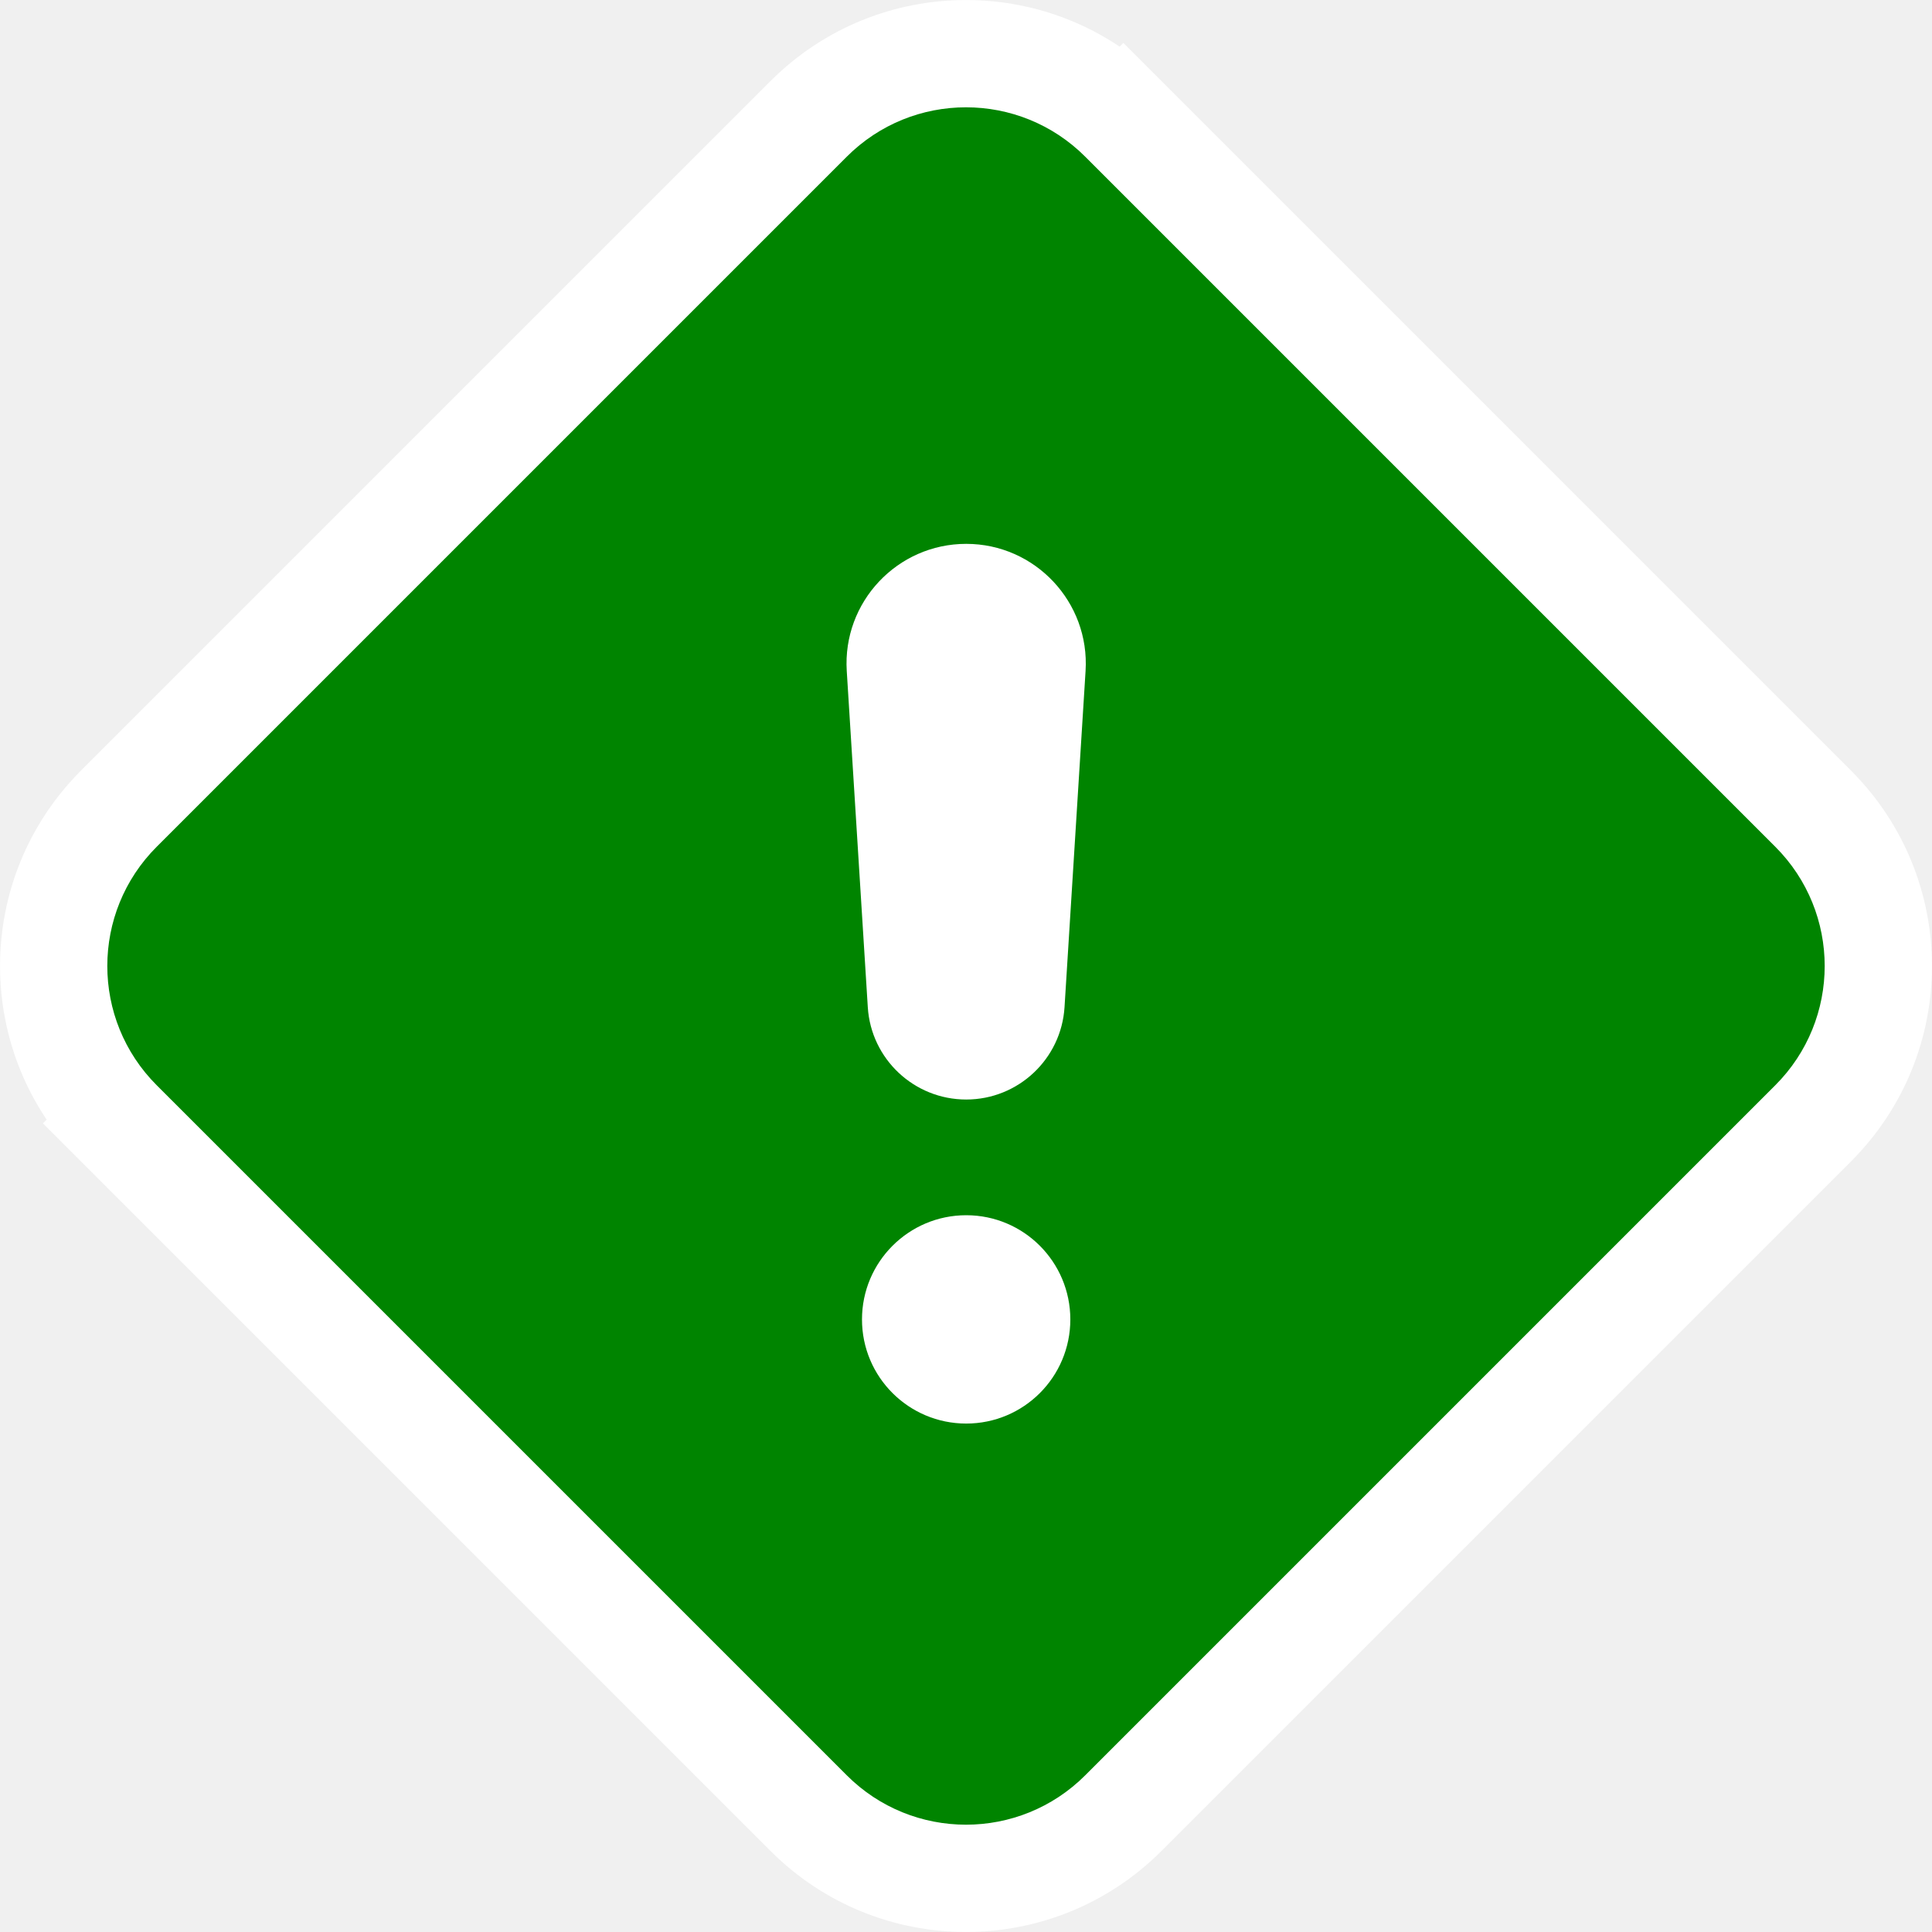
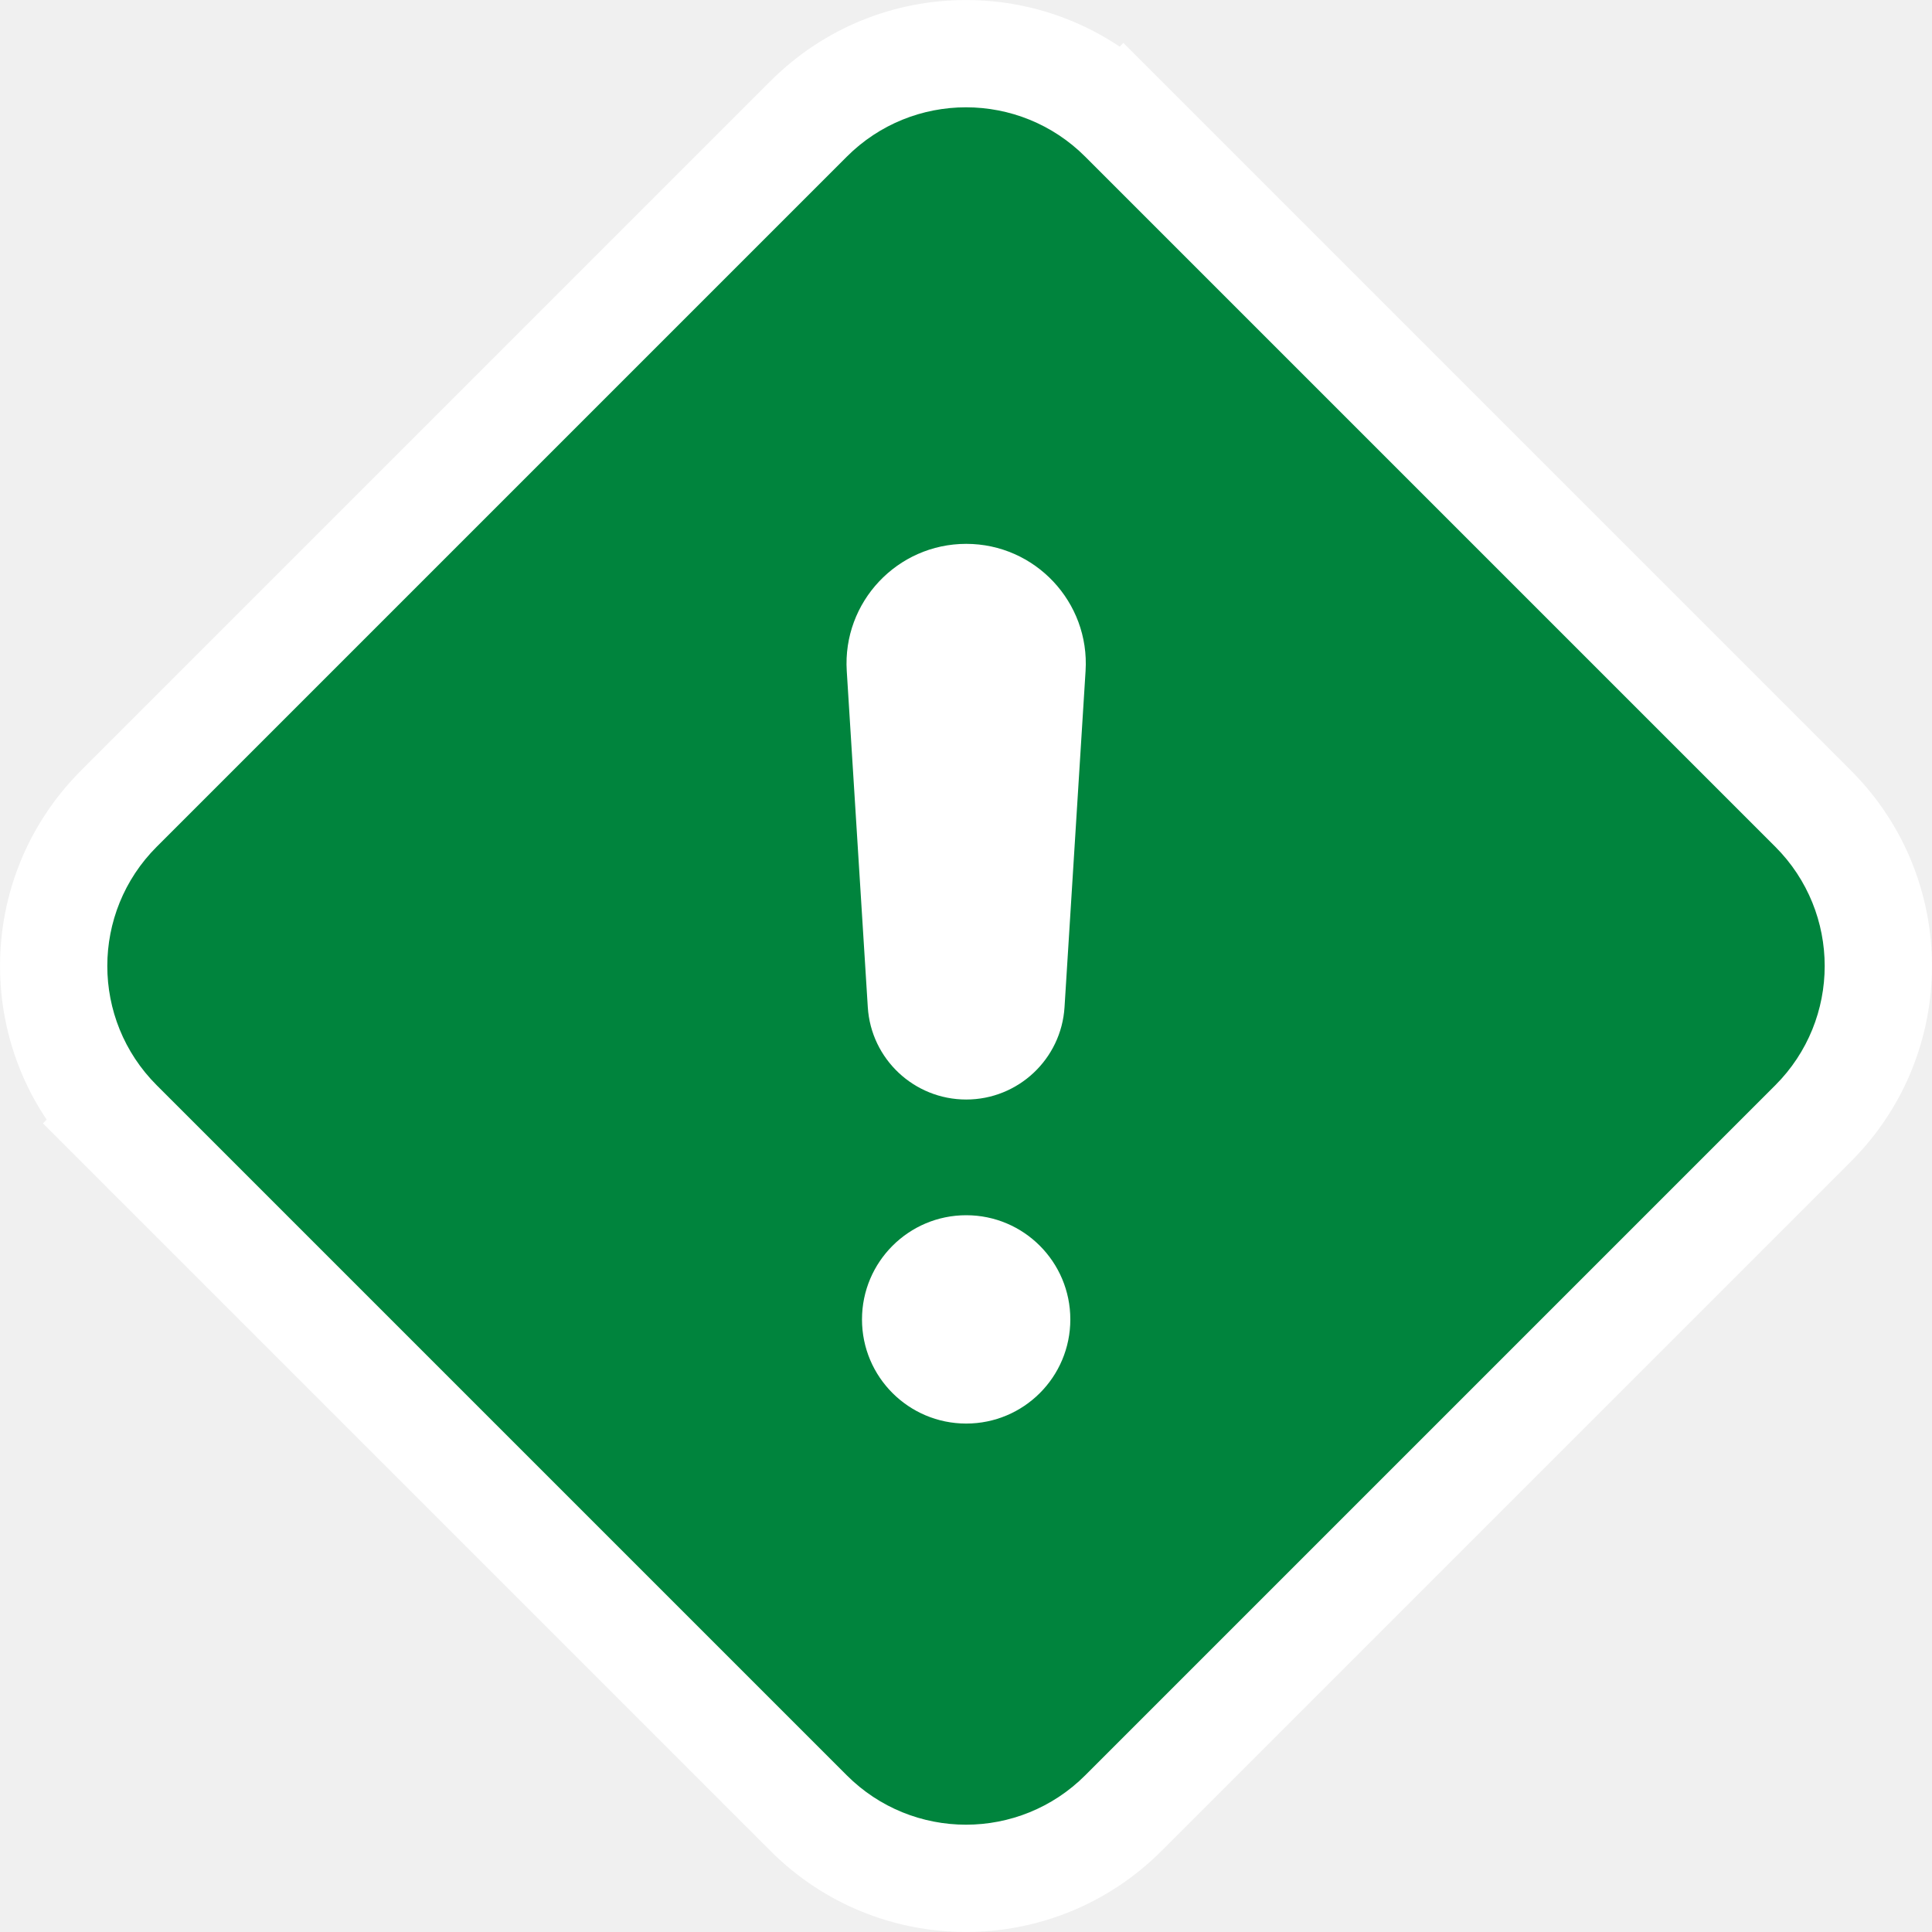
<svg xmlns="http://www.w3.org/2000/svg" width="18" height="18" viewBox="0 0 18 18" fill="none">
  <path d="M10.466 1.107L10.115 1.458L10.466 1.107C9.656 0.298 8.344 0.298 7.534 1.107L1.107 7.534C0.298 8.344 0.298 9.656 1.107 10.466L1.457 10.116L1.107 10.466L7.534 16.893C8.344 17.702 9.656 17.702 10.466 16.893L16.893 10.466C17.702 9.656 17.702 8.344 16.893 7.534L10.466 1.107Z" fill="white" stroke="white" />
-   <path fill-rule="evenodd" clip-rule="evenodd" d="M7.888 1.461L1.461 7.888C0.846 8.502 0.846 9.498 1.461 10.112L7.888 16.539C8.502 17.154 9.498 17.154 10.112 16.539L16.539 10.112C17.154 9.498 17.154 8.502 16.539 7.888L10.112 1.461C9.498 0.846 8.502 0.846 7.888 1.461ZM7.889 6.251C7.849 5.61 8.359 5.067 9.002 5.067C9.644 5.067 10.154 5.61 10.114 6.251L9.918 9.383C9.888 9.867 9.486 10.244 9.002 10.244C8.517 10.244 8.115 9.867 8.085 9.383L7.889 6.251ZM8.031 12.293C8.031 11.757 8.466 11.322 9.002 11.322C9.538 11.322 9.972 11.757 9.972 12.293C9.972 12.829 9.538 13.263 9.002 13.263C8.466 13.263 8.031 12.829 8.031 12.293Z" fill="#008400" />
+   <path fill-rule="evenodd" clip-rule="evenodd" d="M7.888 1.461L1.461 7.888C0.846 8.502 0.846 9.498 1.461 10.112L7.888 16.539C8.502 17.154 9.498 17.154 10.112 16.539L16.539 10.112C17.154 9.498 17.154 8.502 16.539 7.888L10.112 1.461C9.498 0.846 8.502 0.846 7.888 1.461ZM7.889 6.251C7.849 5.61 8.359 5.067 9.002 5.067C9.644 5.067 10.154 5.61 10.114 6.251L9.918 9.383C9.888 9.867 9.486 10.244 9.002 10.244C8.517 10.244 8.115 9.867 8.085 9.383L7.889 6.251ZM8.031 12.293C8.031 11.757 8.466 11.322 9.002 11.322C9.538 11.322 9.972 11.757 9.972 12.293C9.972 12.829 9.538 13.263 9.002 13.263C8.466 13.263 8.031 12.829 8.031 12.293Z" fill="#00843D" />
</svg>
